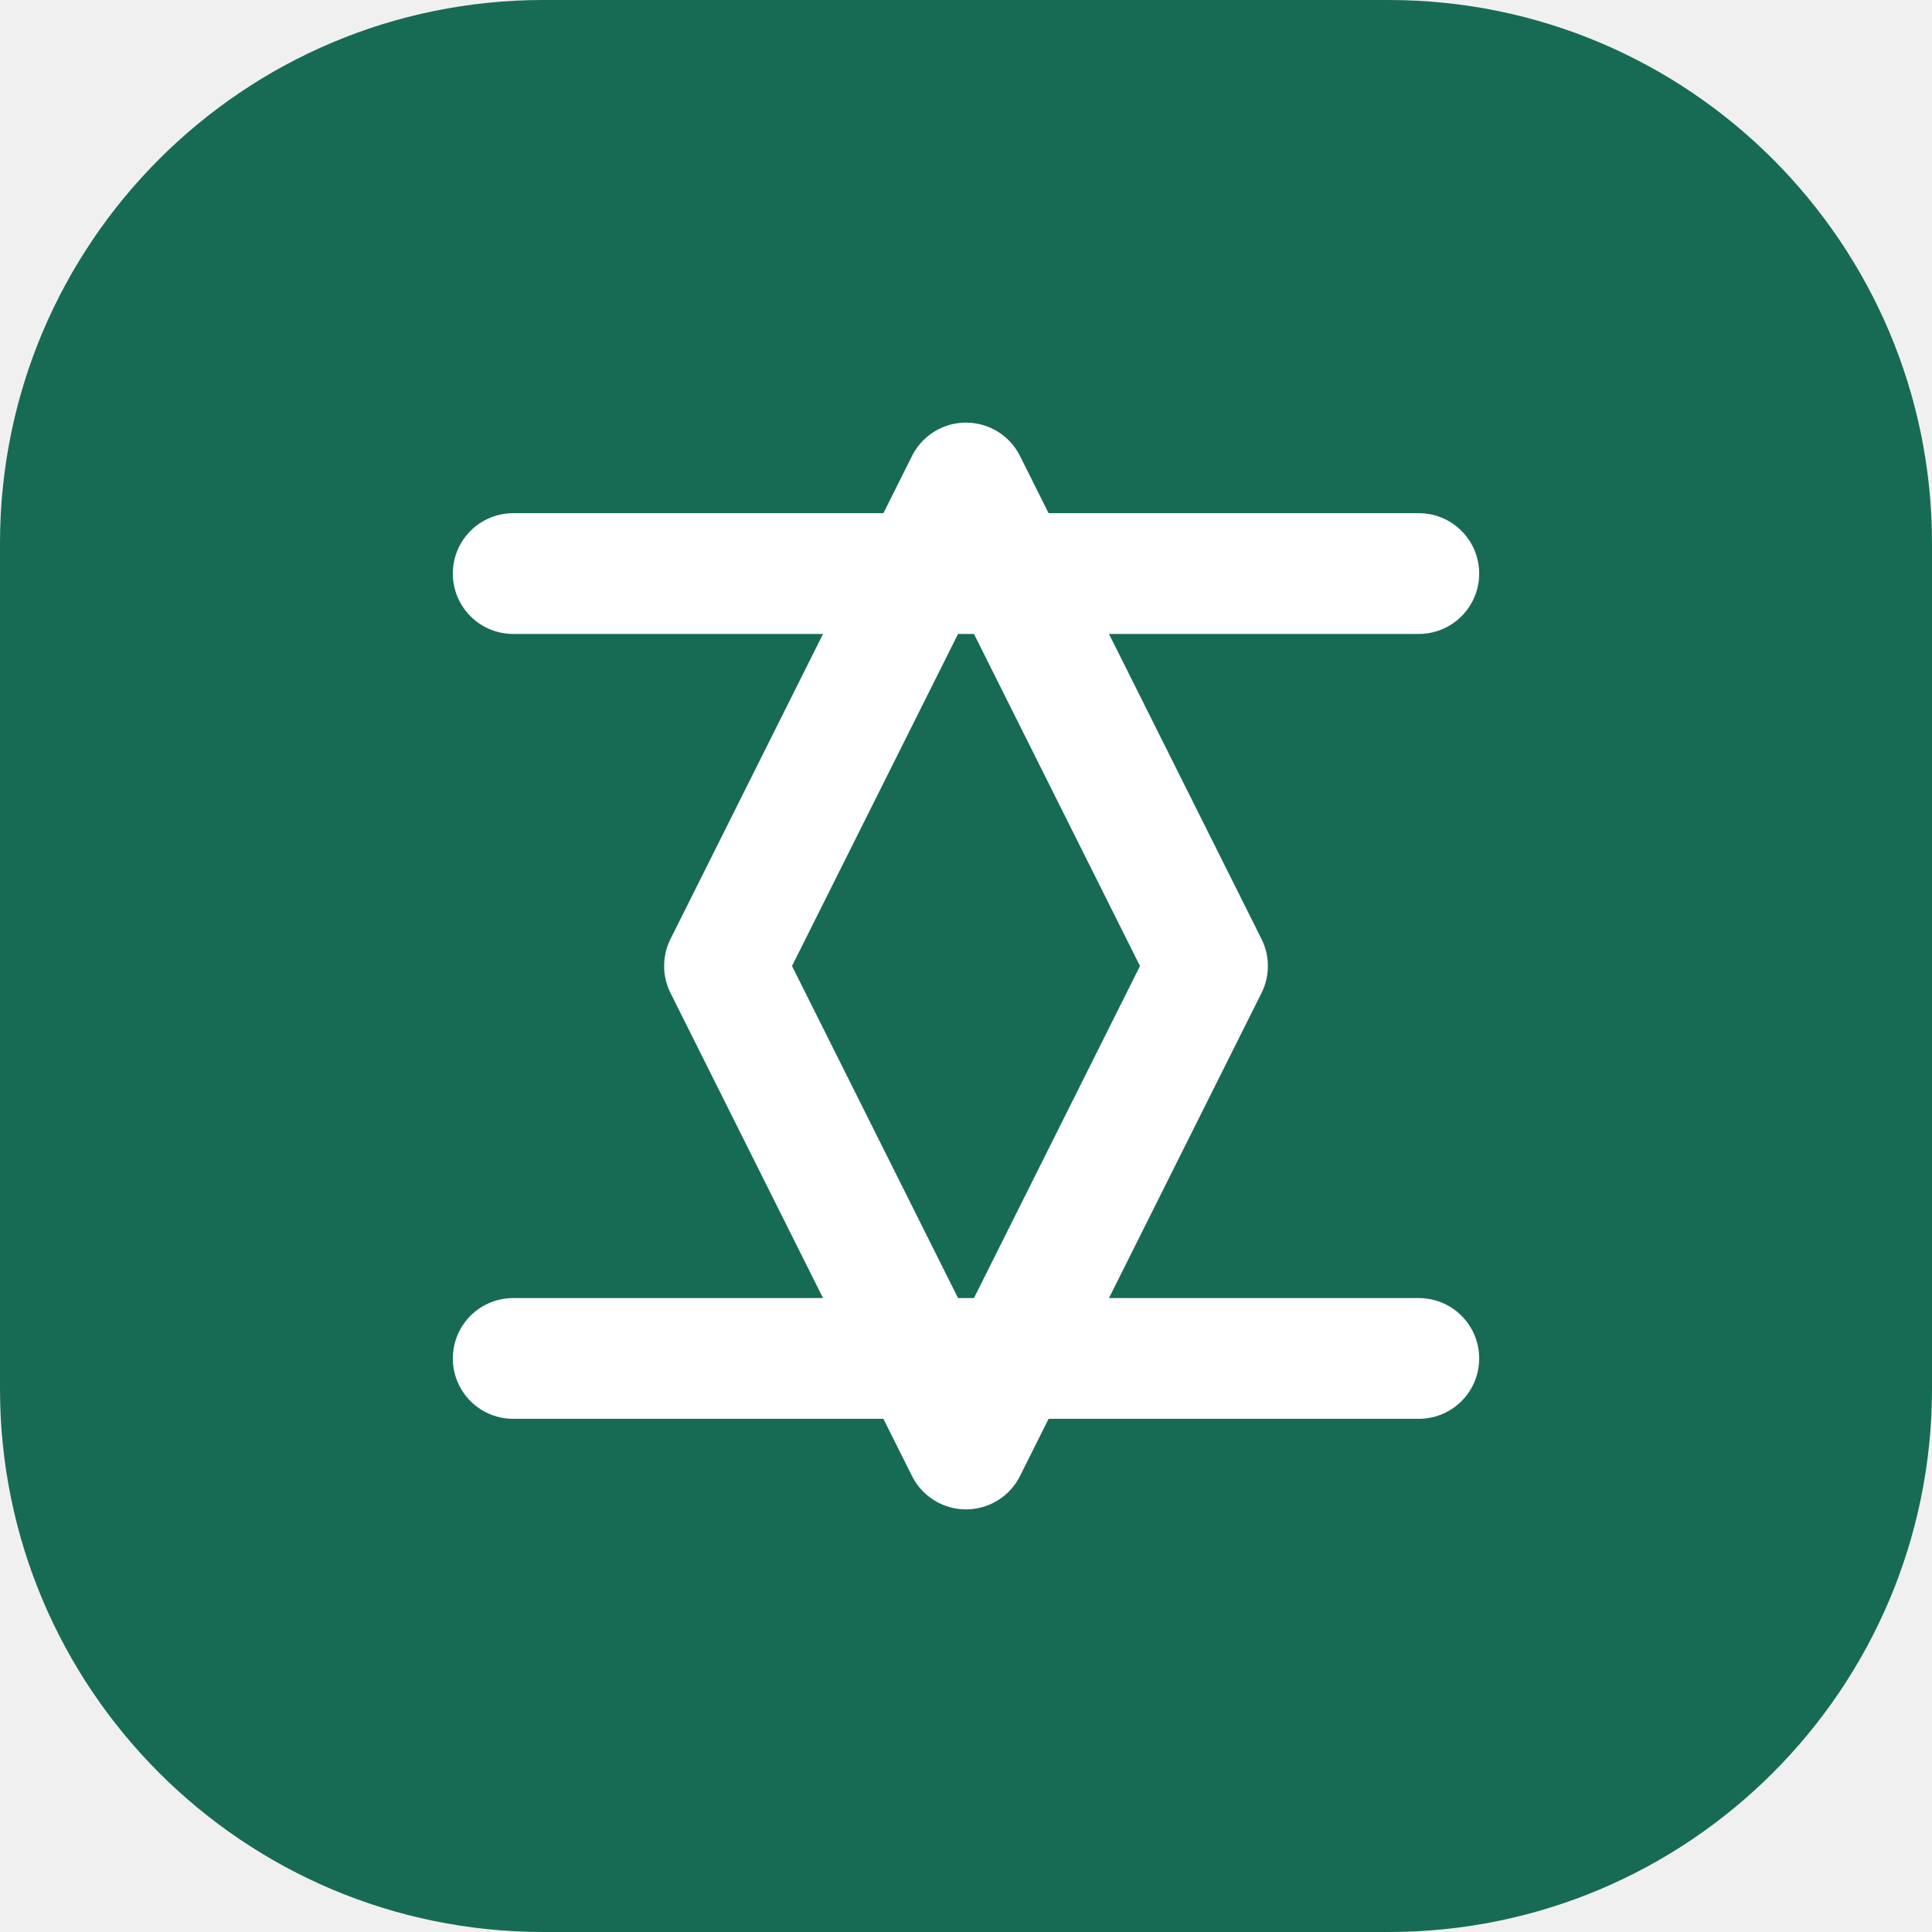
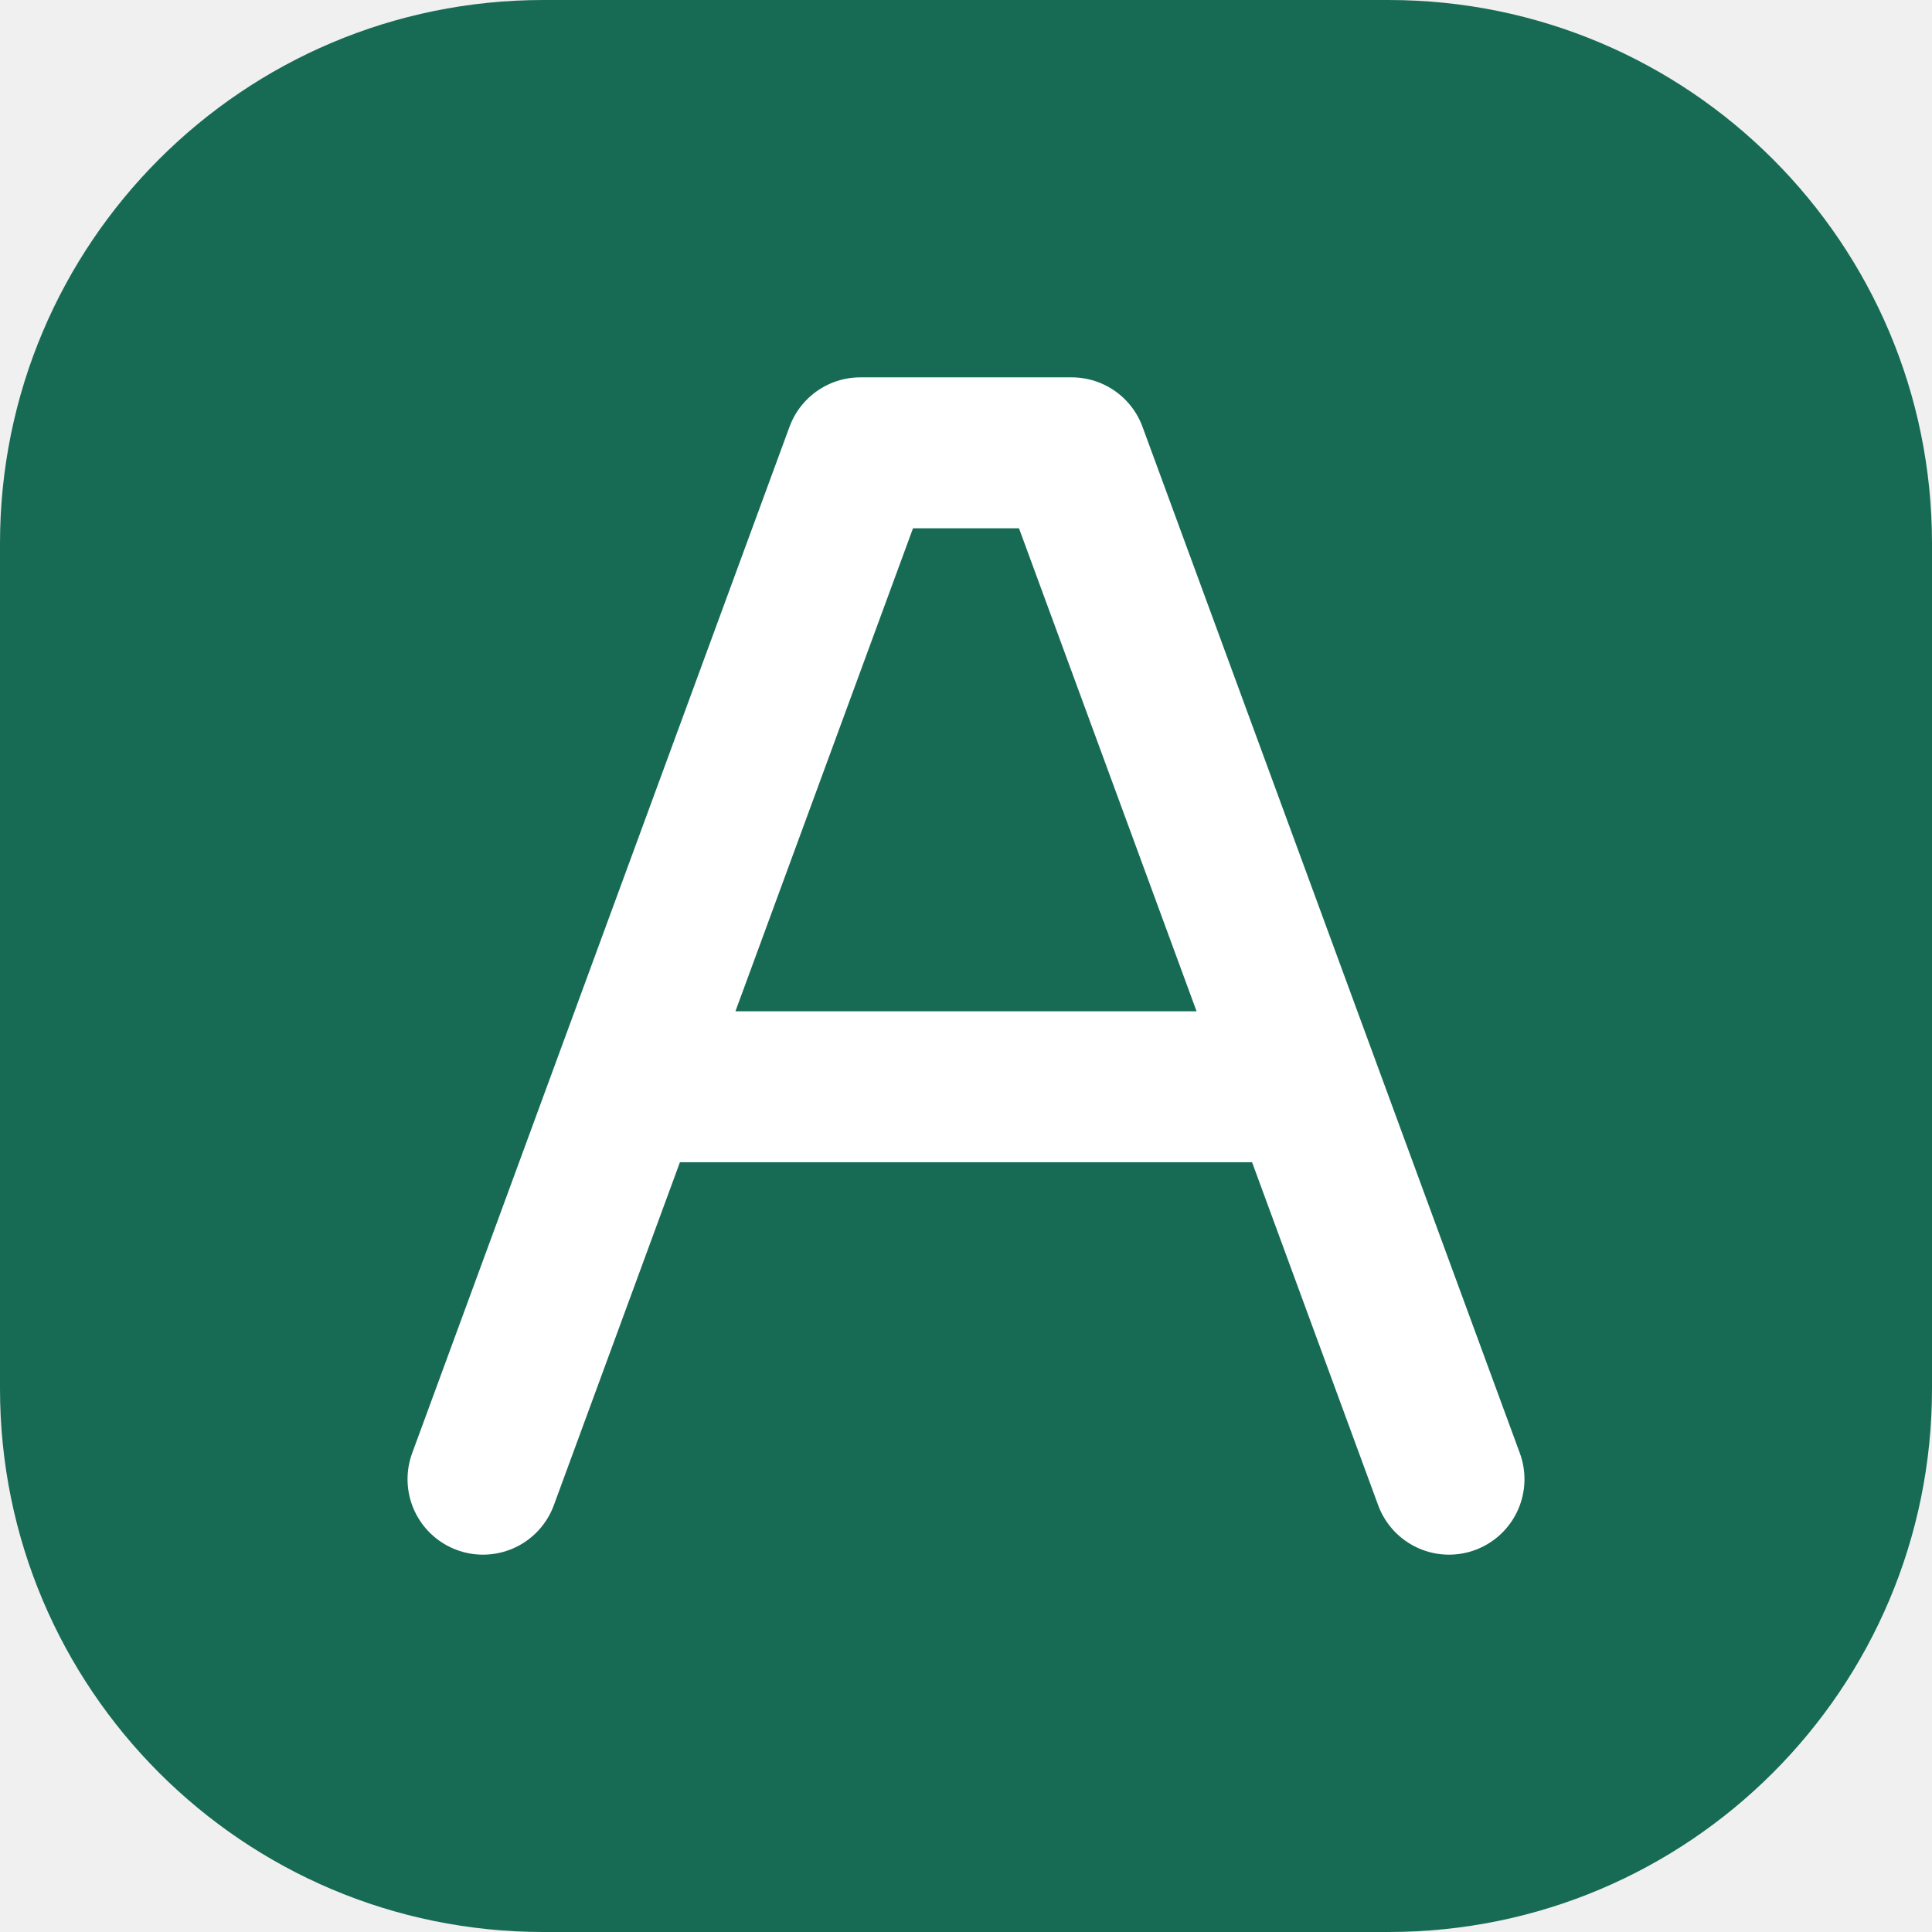
- <svg xmlns="http://www.w3.org/2000/svg" viewBox="0 0 64 64">
+ <svg xmlns="http://www.w3.org/2000/svg" viewBox="0 0 64 64" role="img" aria-label="Agro Calculator">
  <rect width="64" height="64" rx="18" fill="#176b54" />
-   <path d="M17 19h30M17 45h30M32 16l-8 16 8 16 8-16z" fill="none" stroke="#fff" stroke-width="4" stroke-linecap="round" stroke-linejoin="round" />
+   <path d="M16 49 28.5 15h7L48 49M21 36h22" fill="none" stroke="#fff" stroke-width="5" stroke-linecap="round" stroke-linejoin="round" />
</svg>
